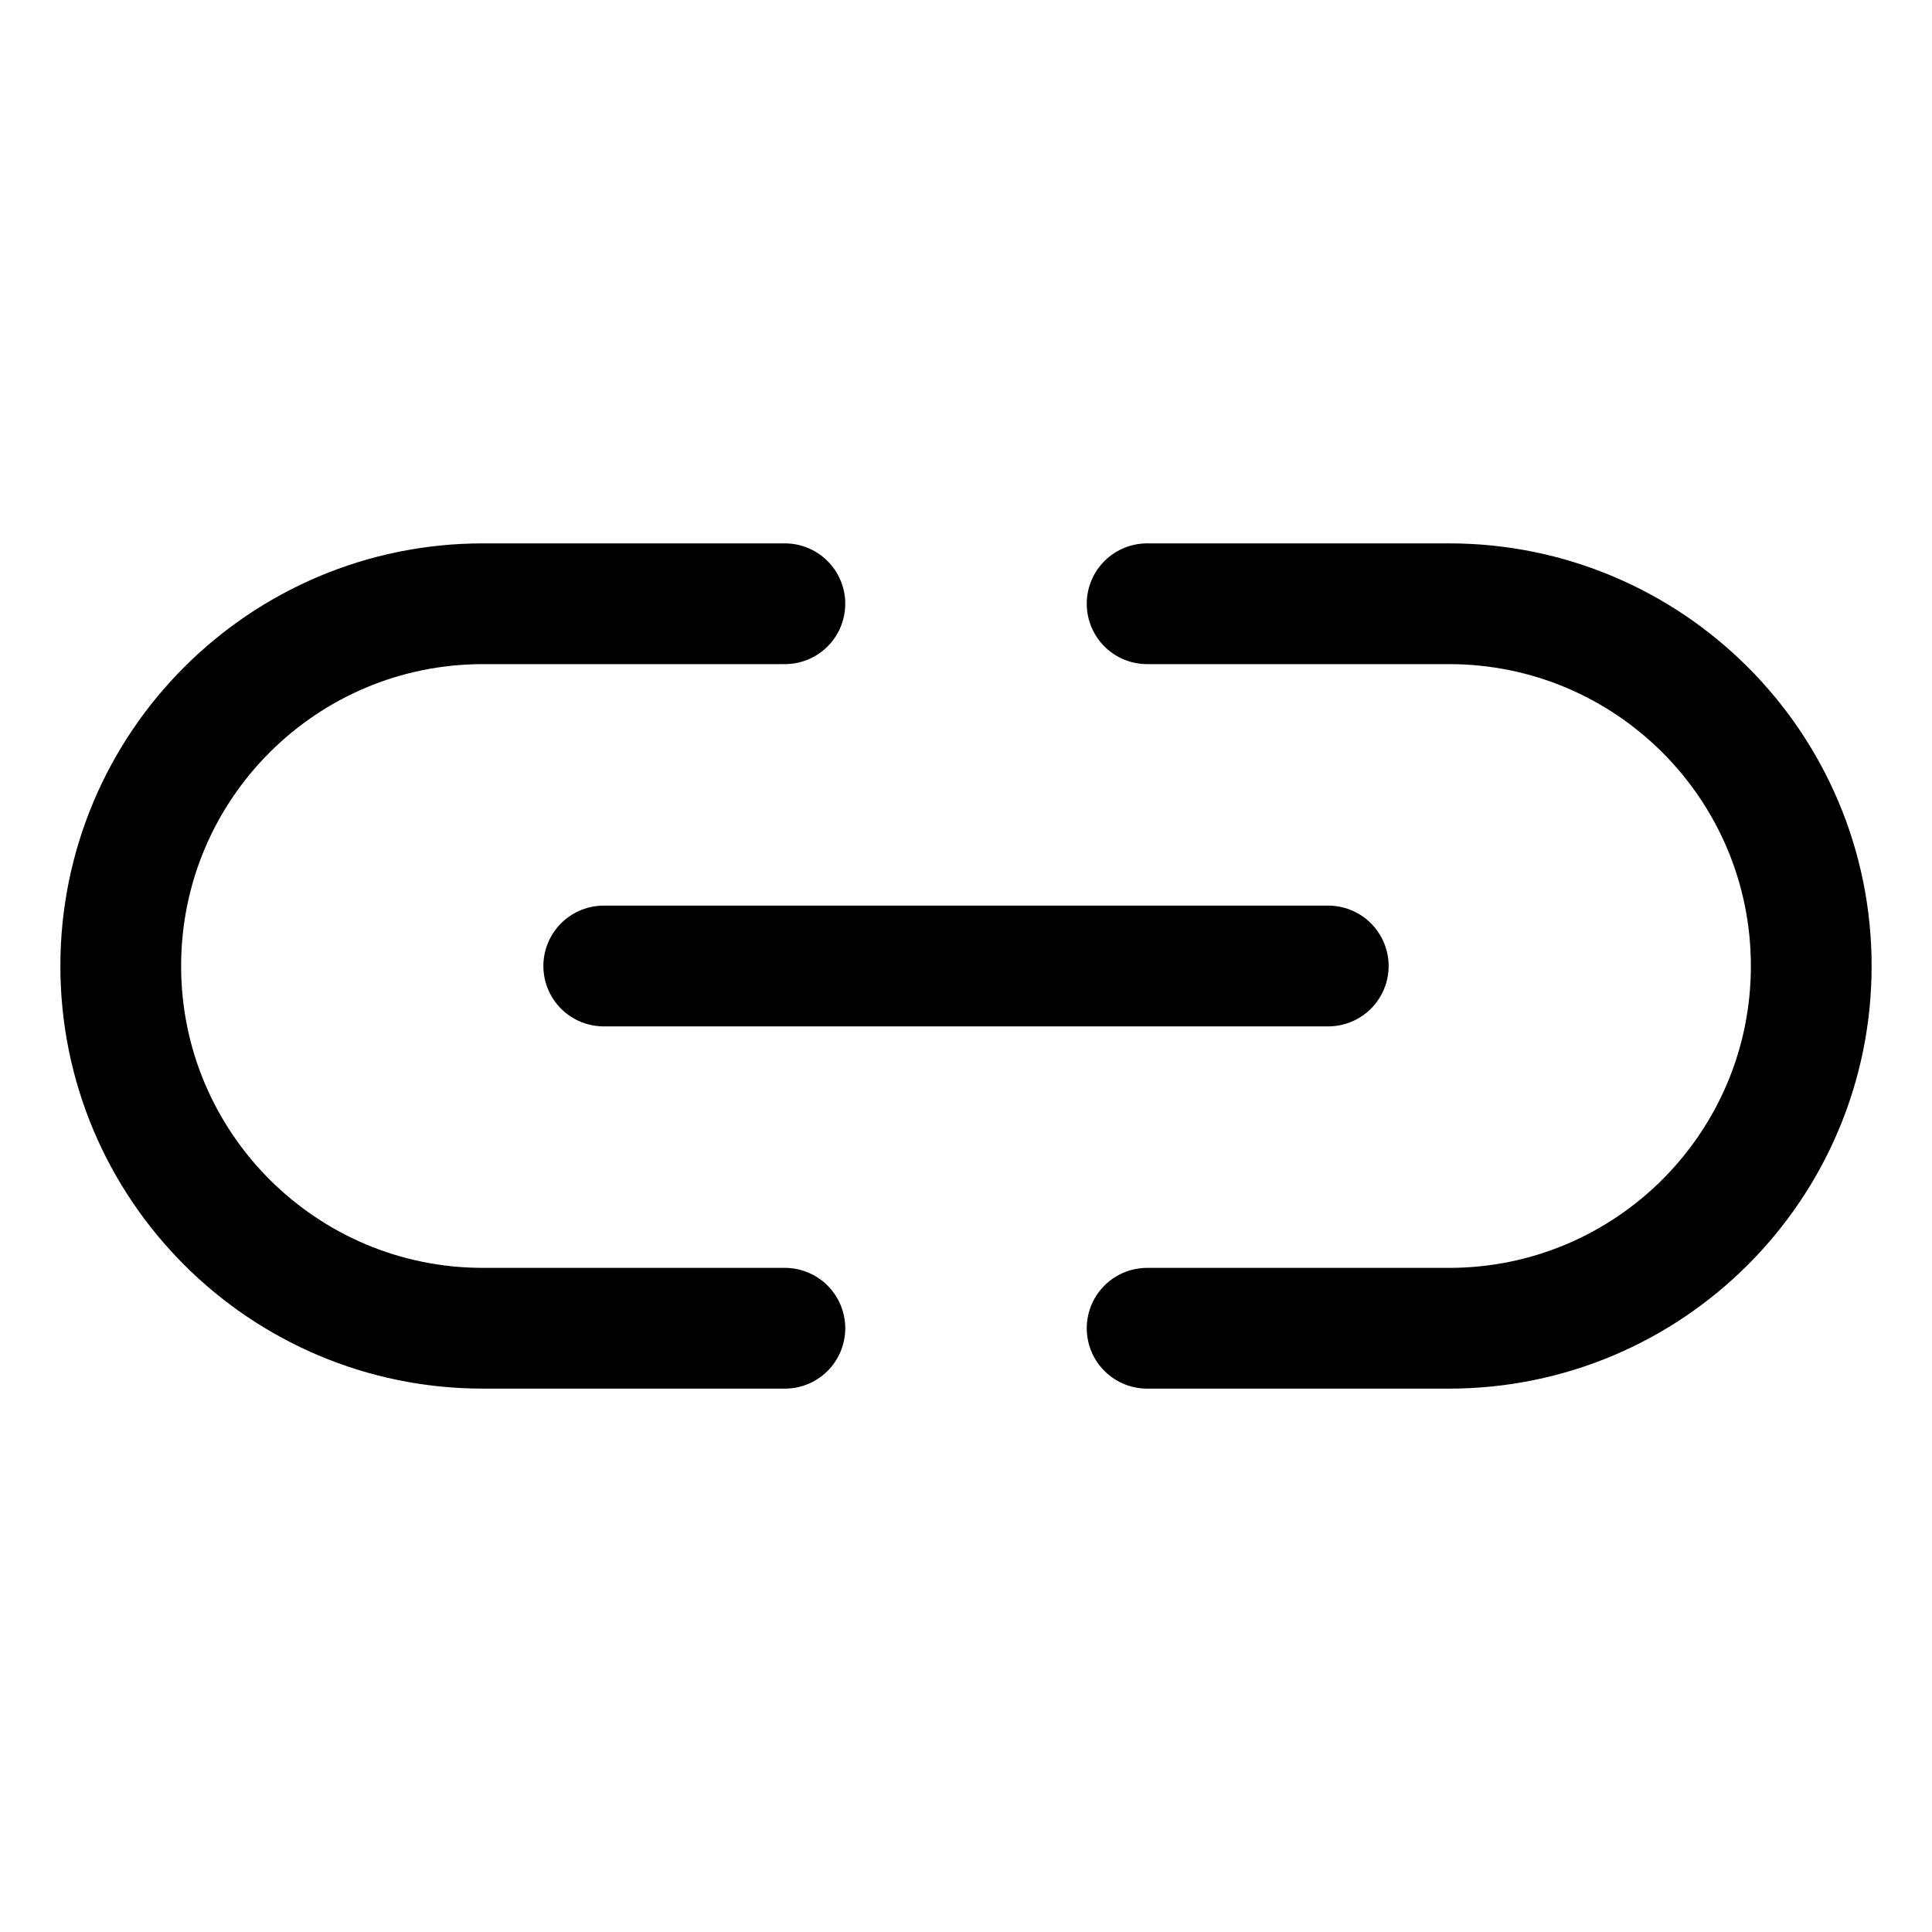
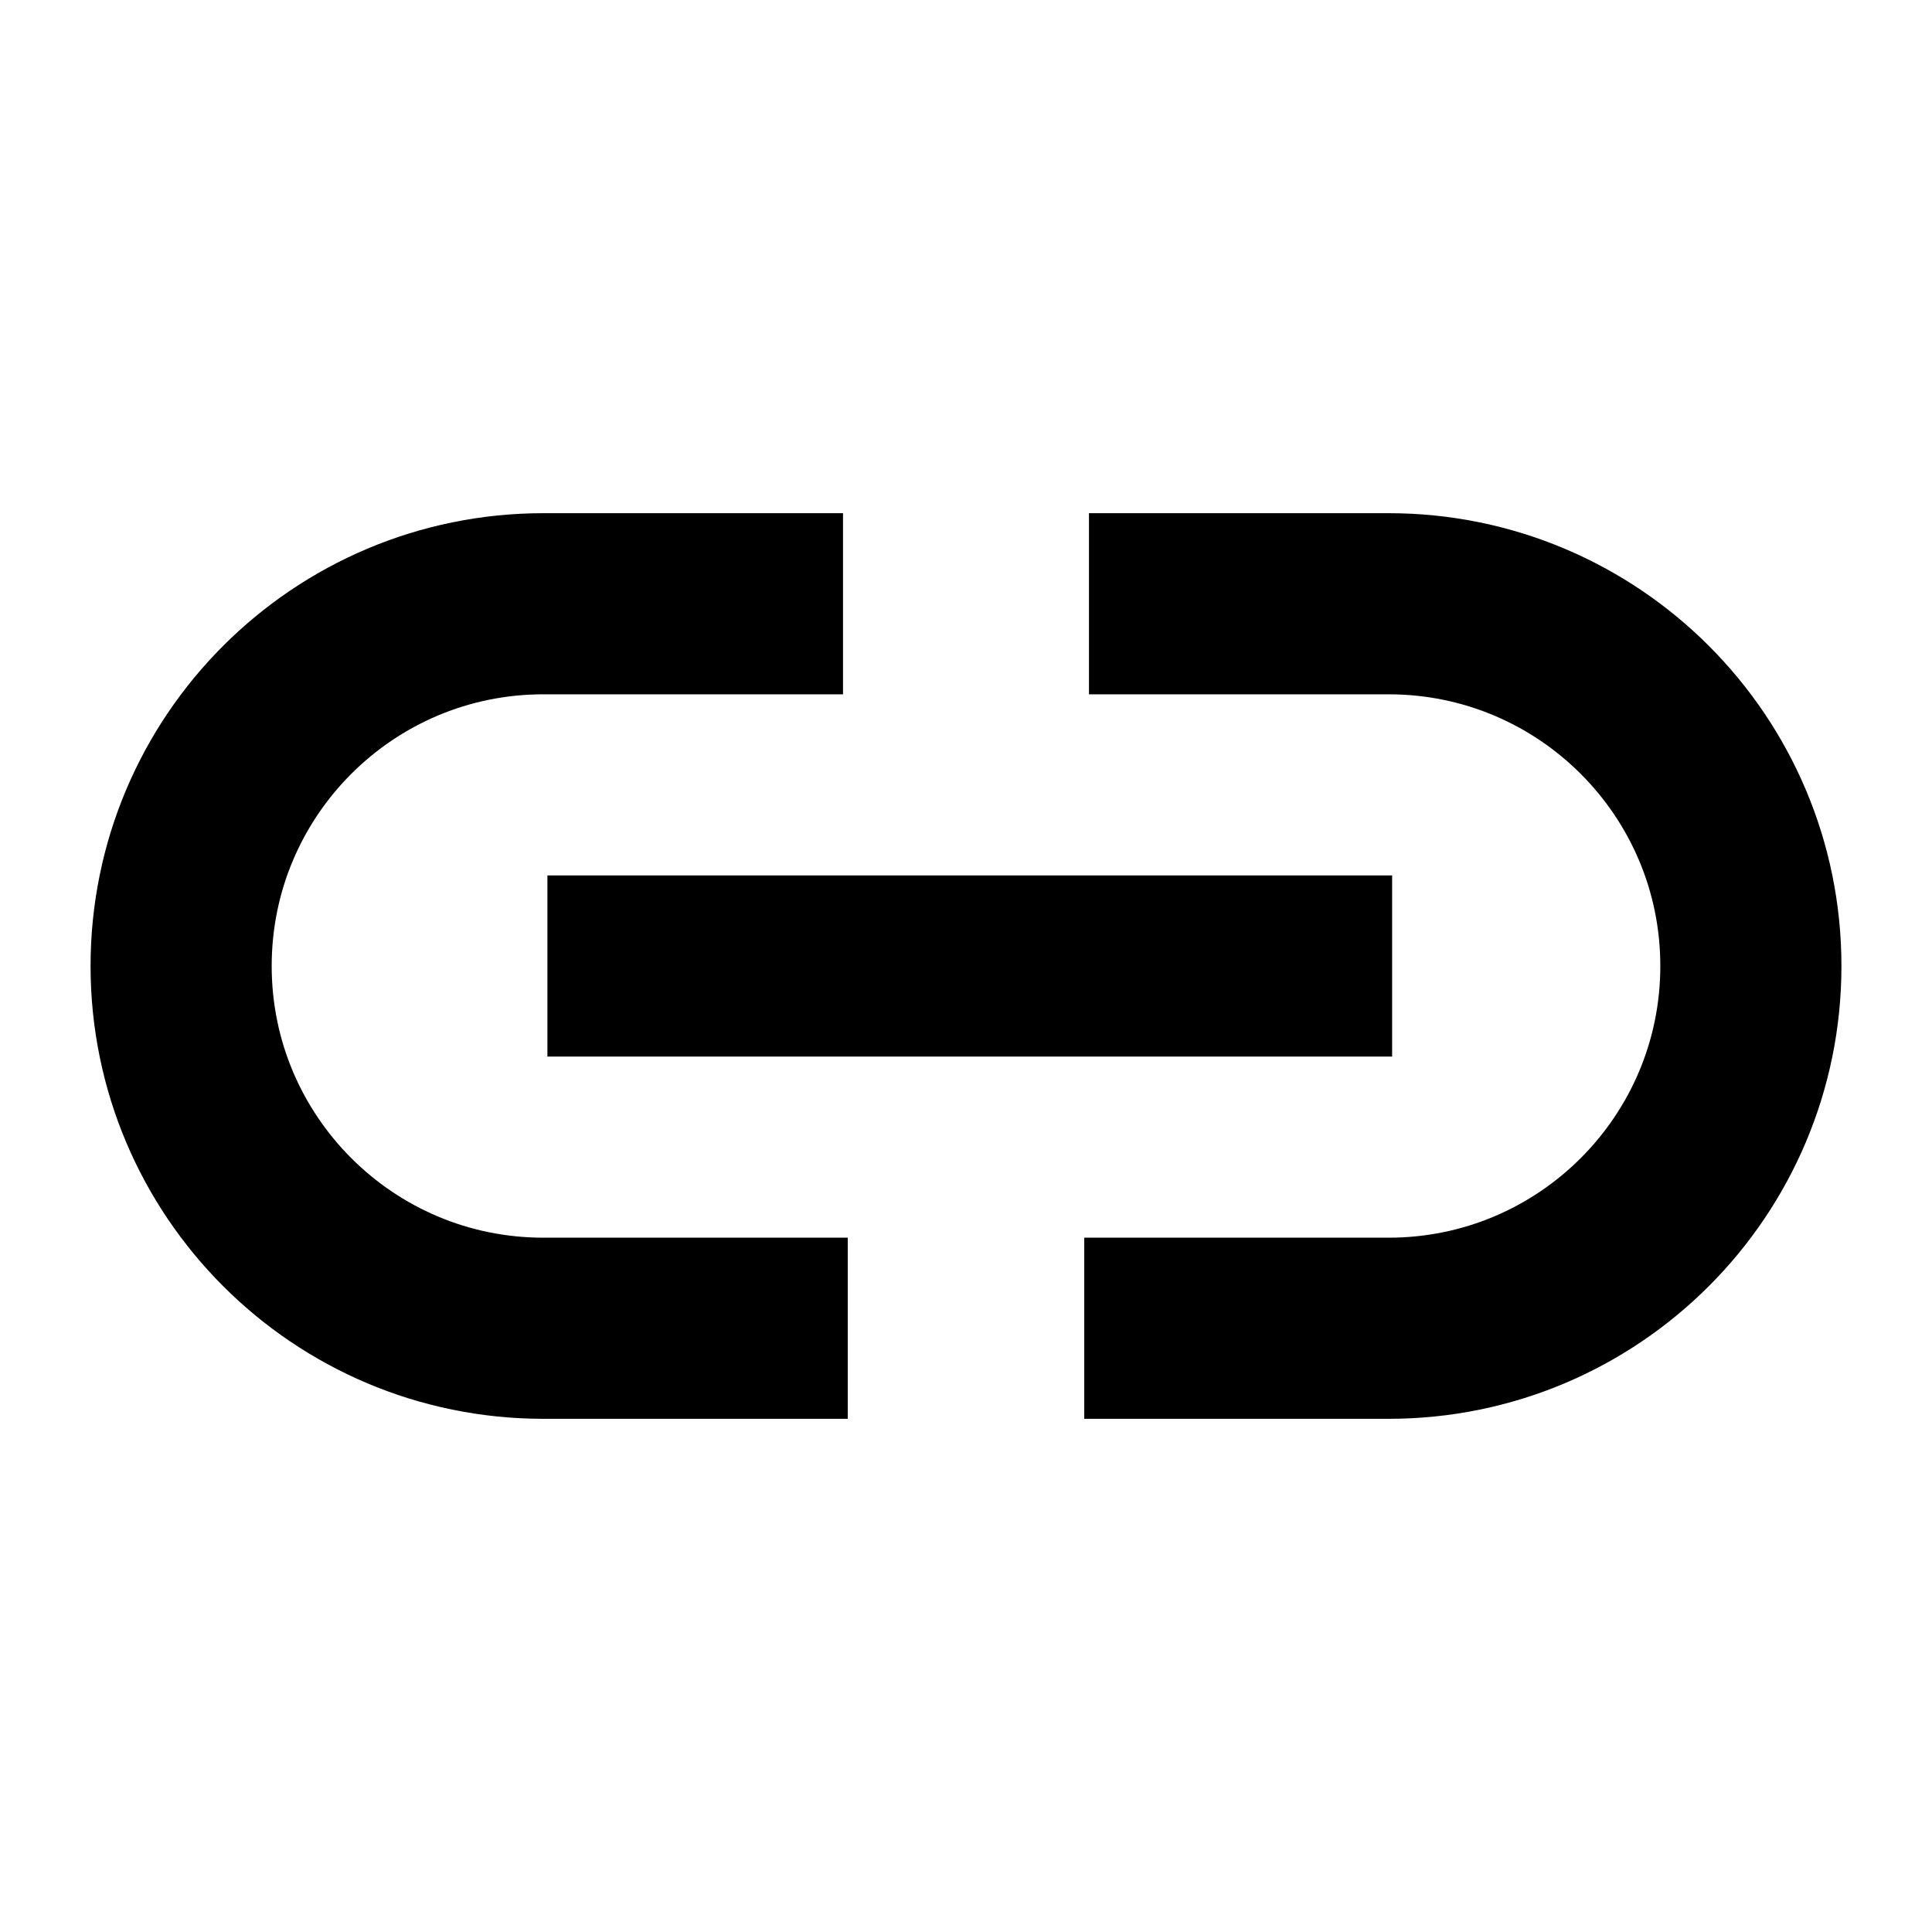
- <svg xmlns="http://www.w3.org/2000/svg" viewBox="0 0 256 256">
-   <rect fill="none" height="256" width="256" />
-   <line fill="none" stroke="#000" stroke-linecap="round" stroke-linejoin="round" stroke-width="16" x1="80" x2="176" y1="128" y2="128" />
-   <path d="M104,176H64a48,48,0,0,1,0-96h40" fill="none" stroke="#000" stroke-linecap="round" stroke-linejoin="round" stroke-width="16" />
-   <path d="M152,176h40a48,48,0,0,0,0-96H152" fill="none" stroke="#000" stroke-linecap="round" stroke-linejoin="round" stroke-width="16" />
+ <svg xmlns="http://www.w3.org/2000/svg" height="512" viewBox="0 0 512 512" width="512">
+   <path d="M200.66,352H144a96,96,0,0,1,0-192h55.41" style="fill:none;stroke:#000;stroke-linecap:square;stroke-linejoin:round;stroke-width:48px" />
+   <path d="M312.59,160H368a96,96,0,0,1,0,192H311.34" style="fill:none;stroke:#000;stroke-linecap:square;stroke-linejoin:round;stroke-width:48px" />
+   <line style="fill:none;stroke:#000;stroke-linecap:square;stroke-linejoin:round;stroke-width:48px" x1="169.07" x2="344.93" y1="256" y2="256" />
</svg>
